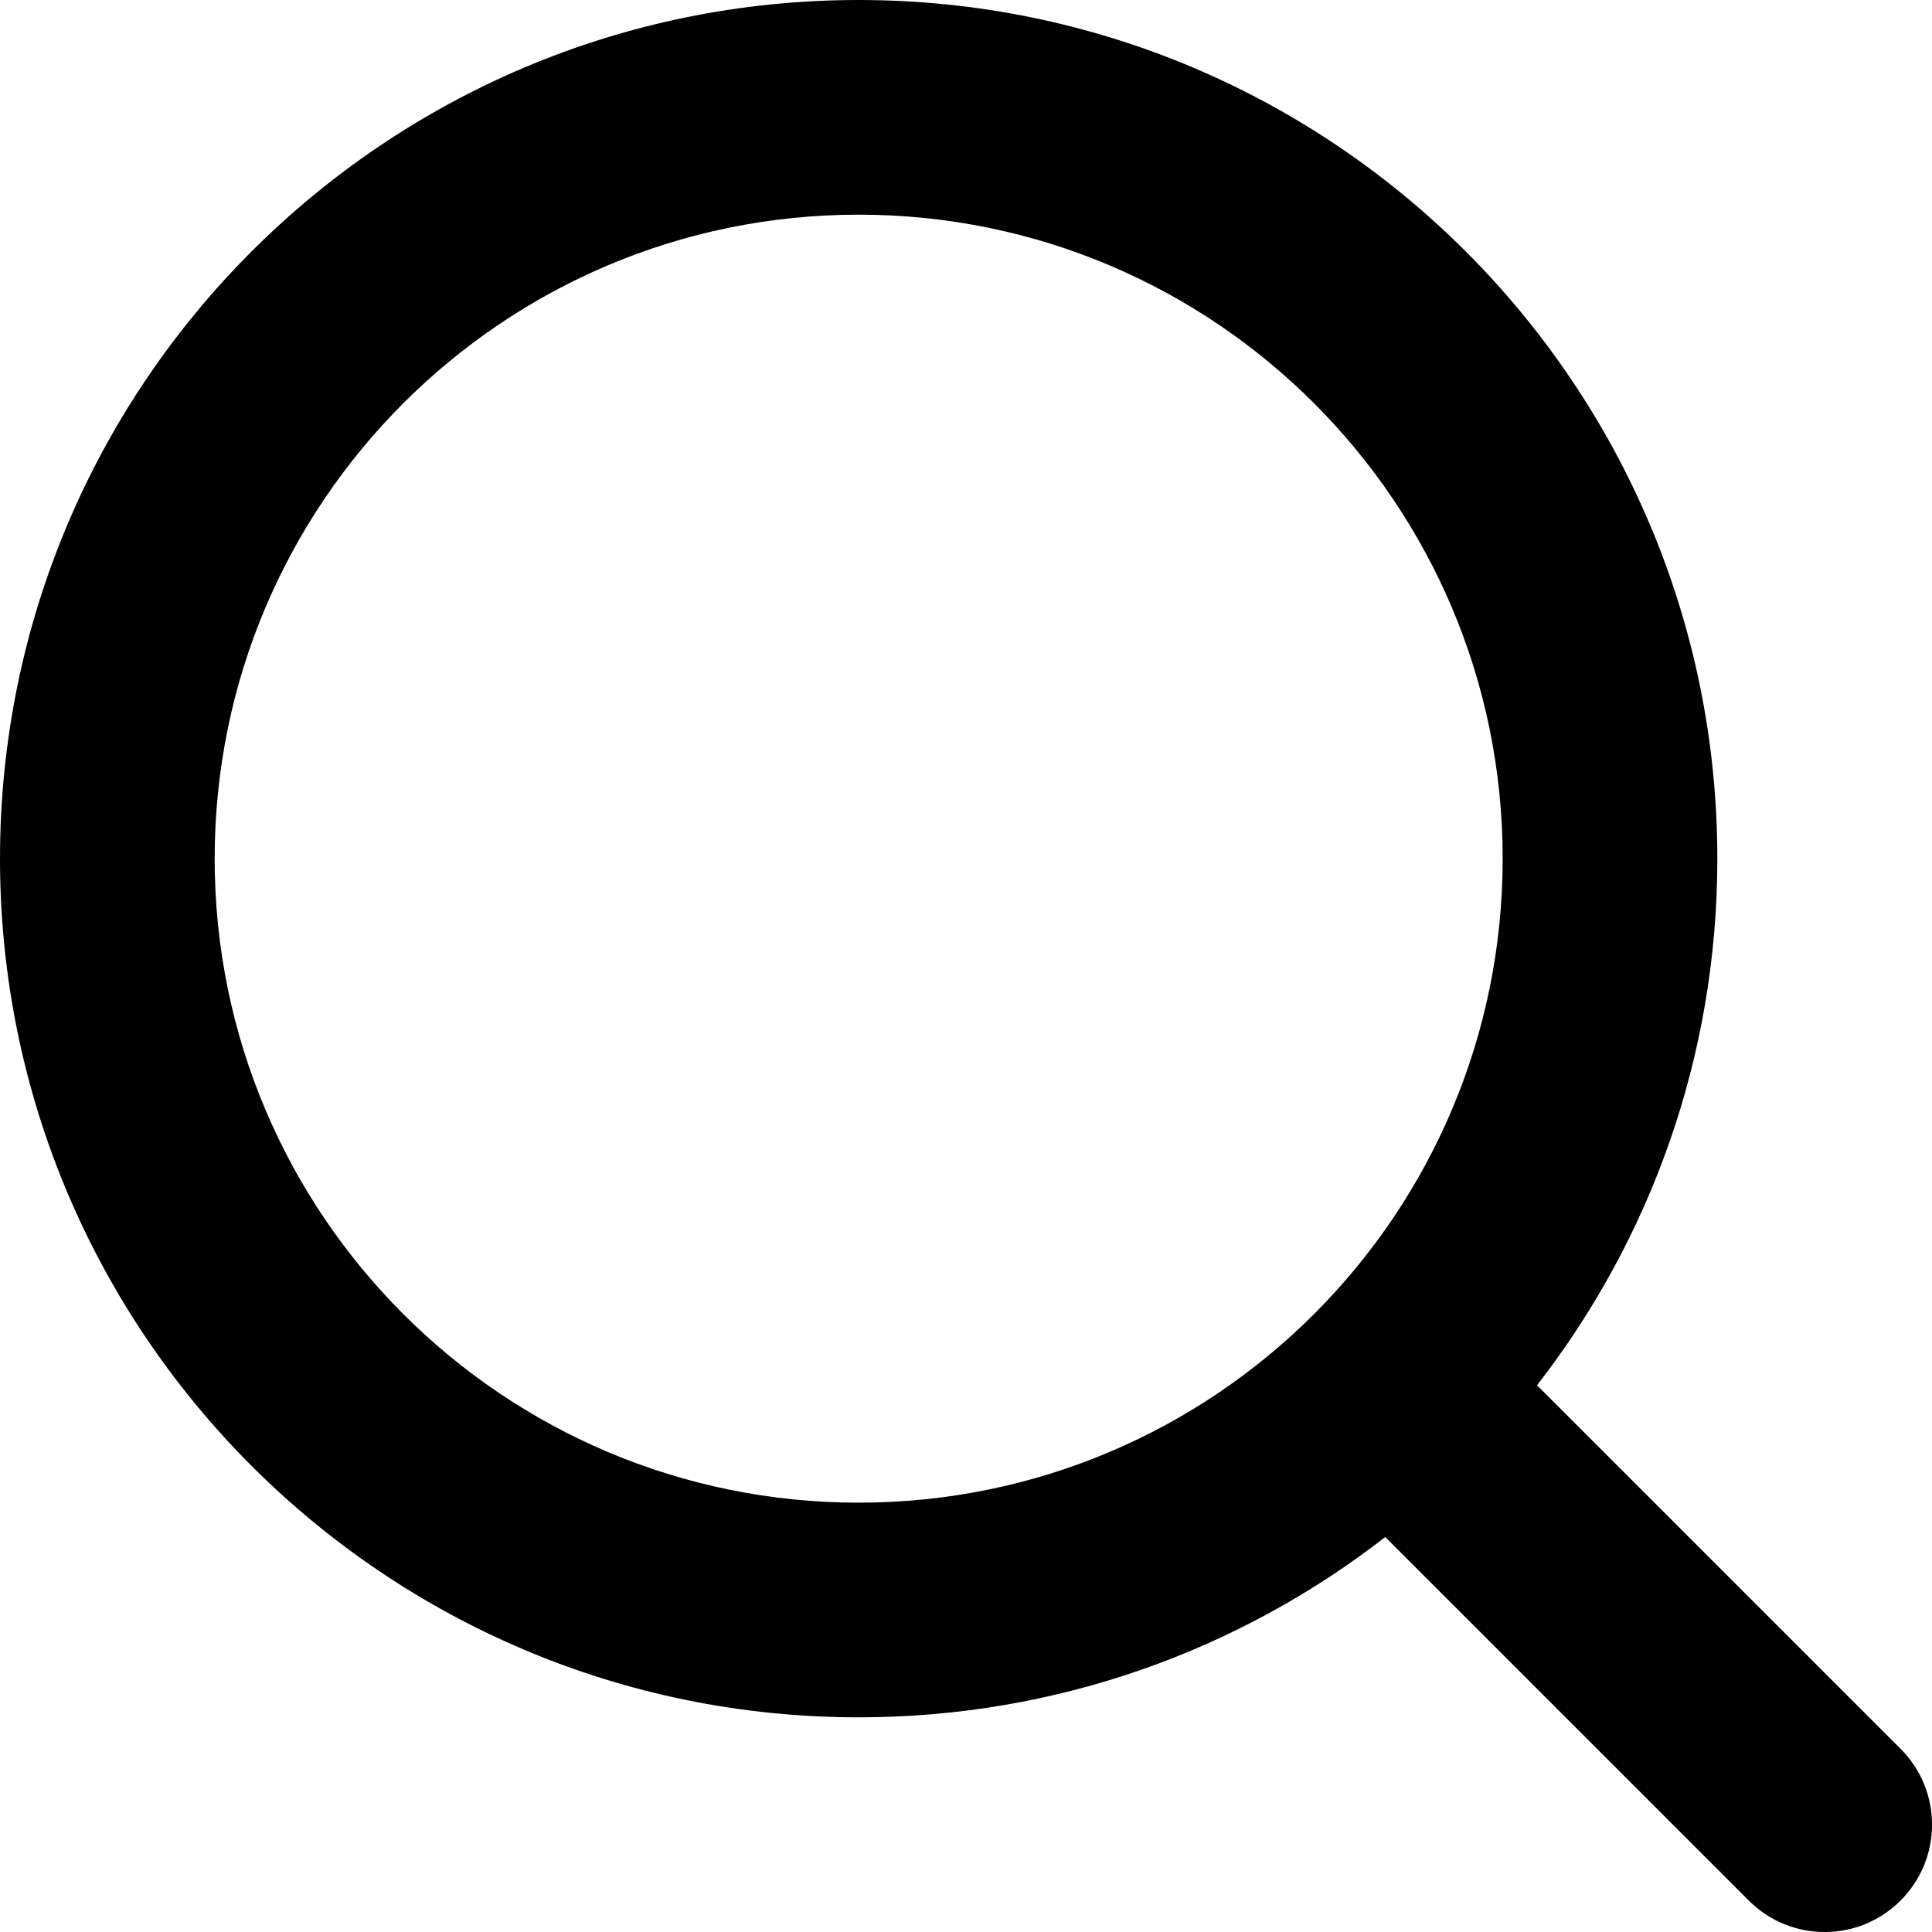
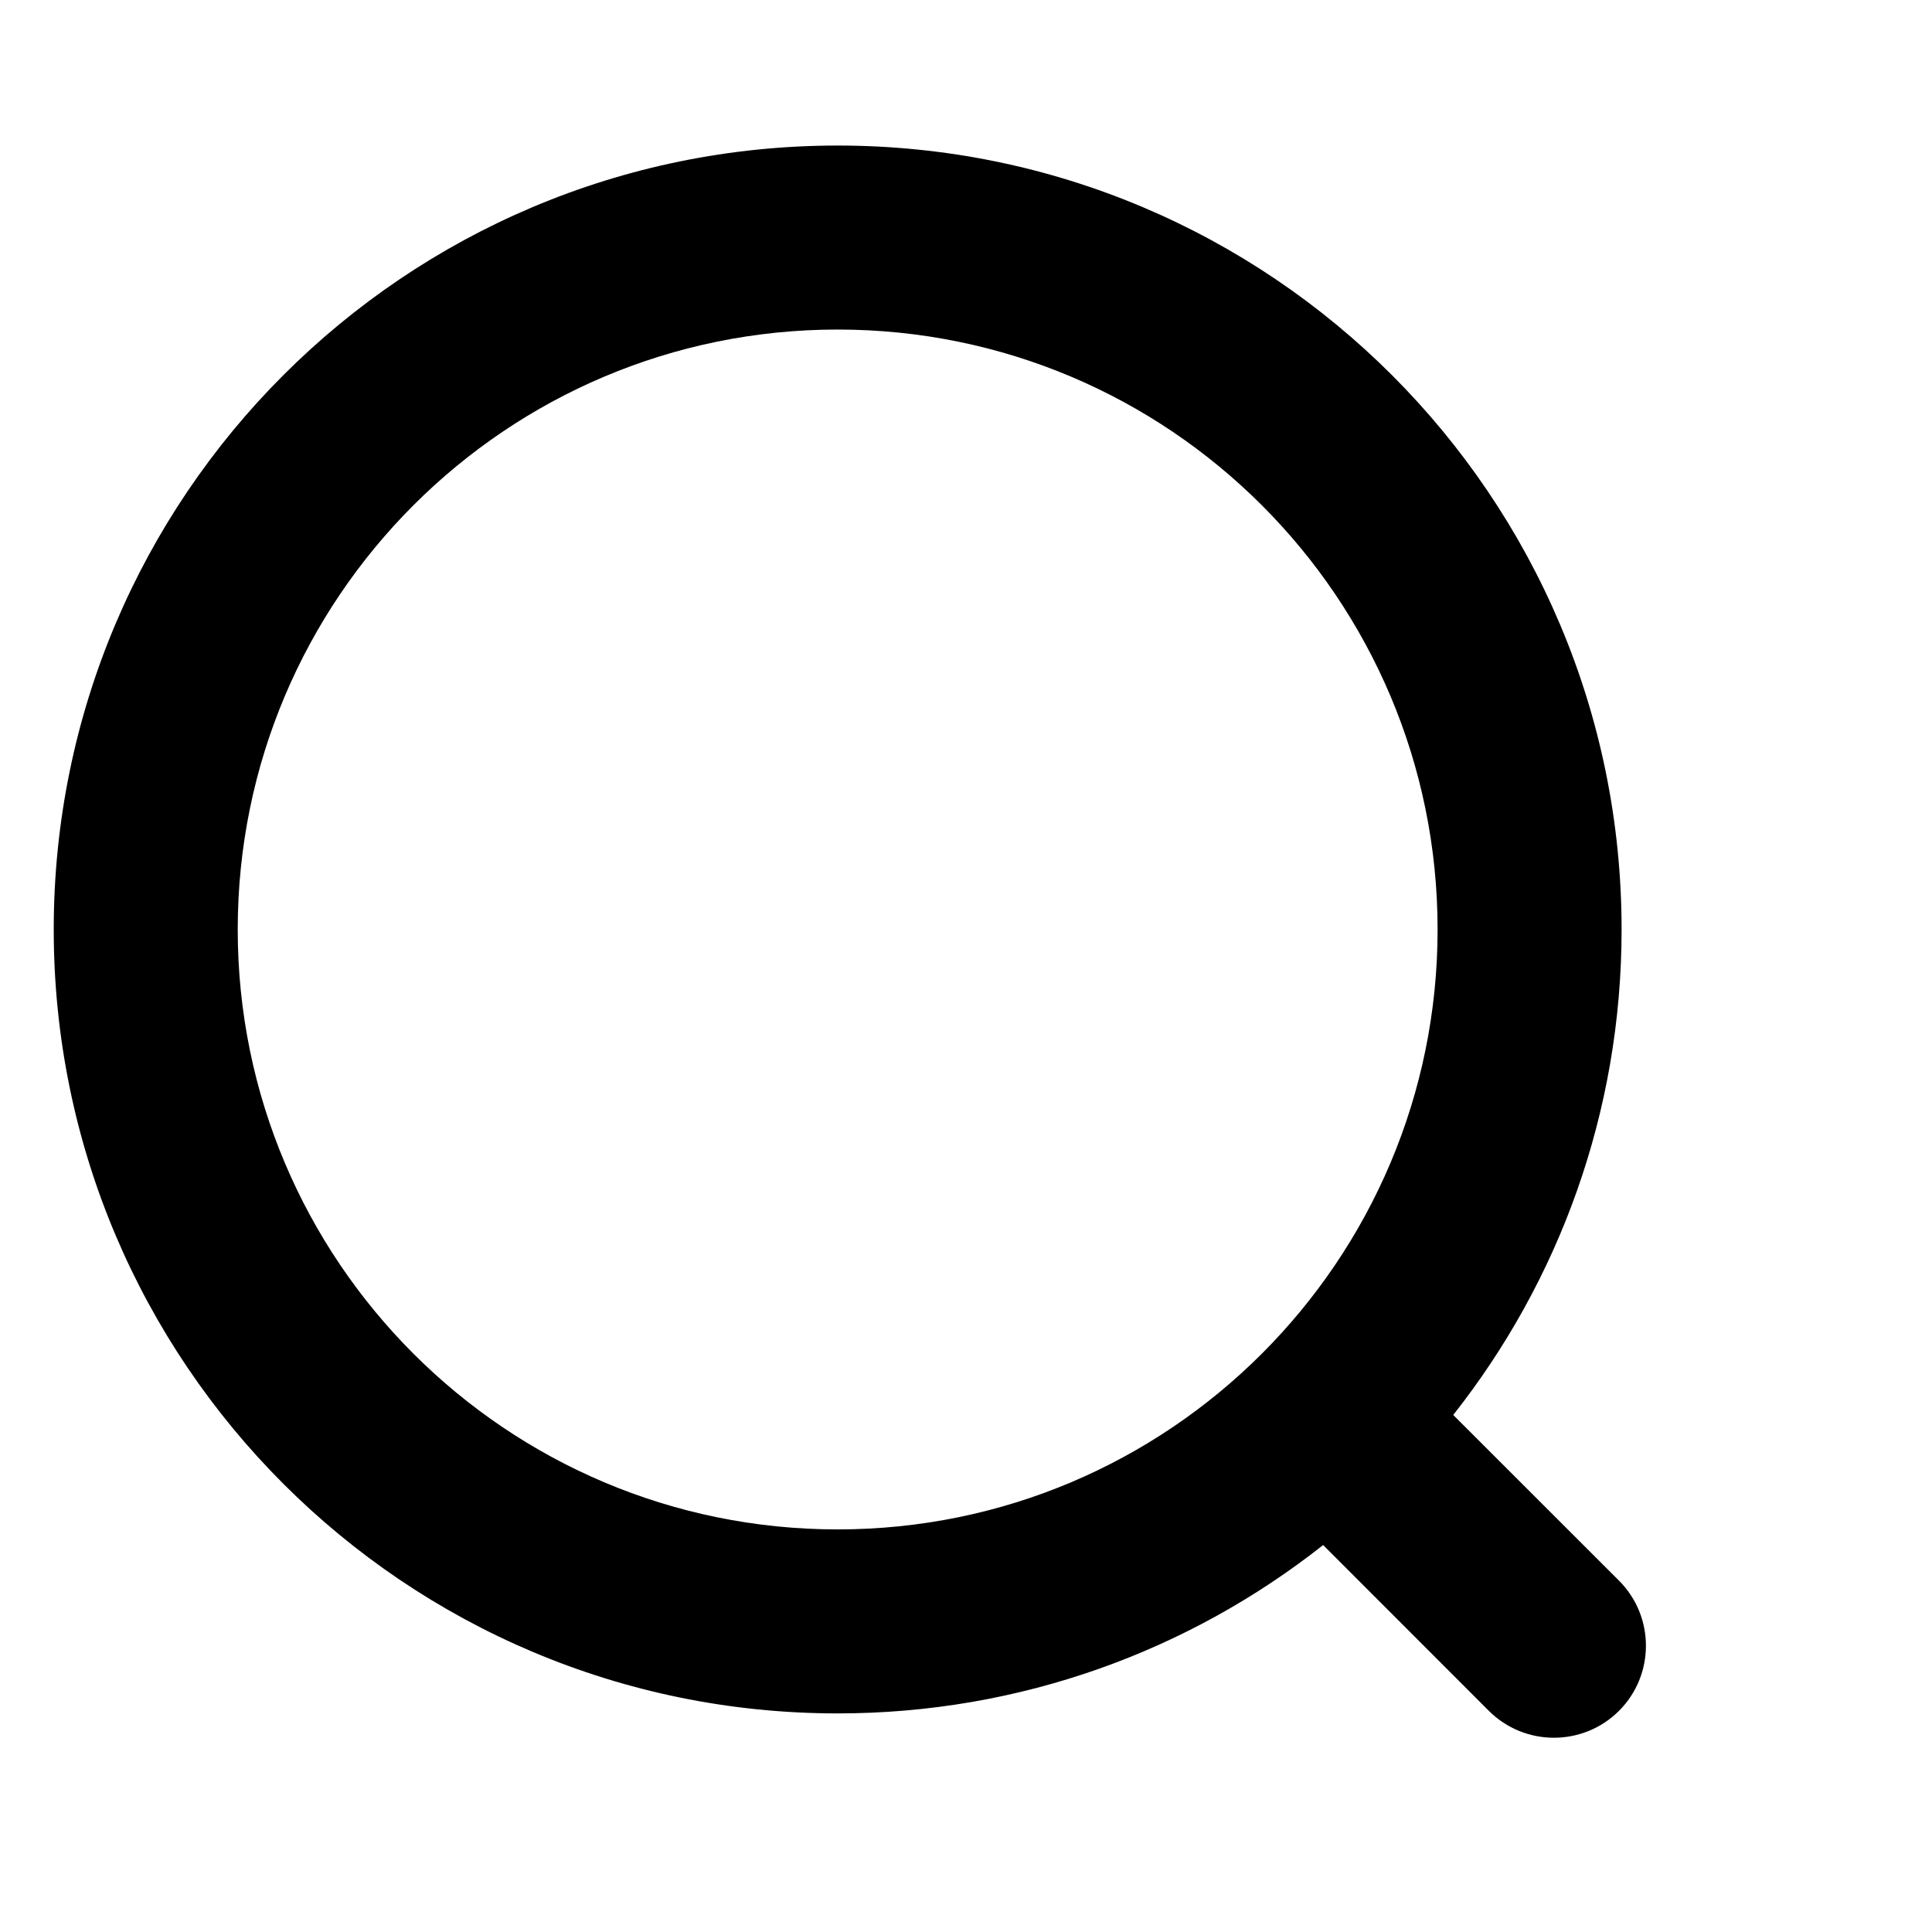
- <svg xmlns="http://www.w3.org/2000/svg" width="18" height="18" viewBox="0 0 18 18" id="search-18-18">
-   <path fill-rule="evenodd" clip-rule="evenodd" d="M2 8C2 4.686 4.686 2 8 2C11.314 2 14 4.686 14 8C14 11.314 11.314 14 8 14C4.686 14 2 11.314 2 8ZM8 0C3.582 0 0 3.582 0 8C0 12.418 3.582 16 8 16C9.849 16 11.551 15.373 12.906 14.32L16.293 17.707C16.683 18.098 17.317 18.098 17.707 17.707C18.098 17.317 18.098 16.683 17.707 16.293L14.32 12.906C15.373 11.551 16 9.849 16 8C16 3.582 12.418 0 8 0Z" />
+ <svg xmlns="http://www.w3.org/2000/svg" width="21" height="21" viewBox="0 0 21 21" fill="none">
+   <path fill-rule="evenodd" clip-rule="evenodd" d="M2.584 10.103C2.584 6.502 5.503 3.582 9.105 3.582C12.706 3.582 15.626 6.502 15.626 10.103C15.626 13.704 12.706 16.624 9.105 16.624C5.503 16.624 2.584 13.704 2.584 10.103ZM9.105 1.582C4.399 1.582 0.584 5.397 0.584 10.103C0.584 14.809 4.399 18.624 9.105 18.624C11.097 18.624 12.93 17.94 14.382 16.794L16.183 18.596C16.574 18.986 17.207 18.986 17.598 18.596C17.988 18.205 17.988 17.572 17.598 17.181L15.796 15.38C16.942 13.928 17.626 12.095 17.626 10.103C17.626 5.397 13.811 1.582 9.105 1.582Z" fill="black" />
</svg>
